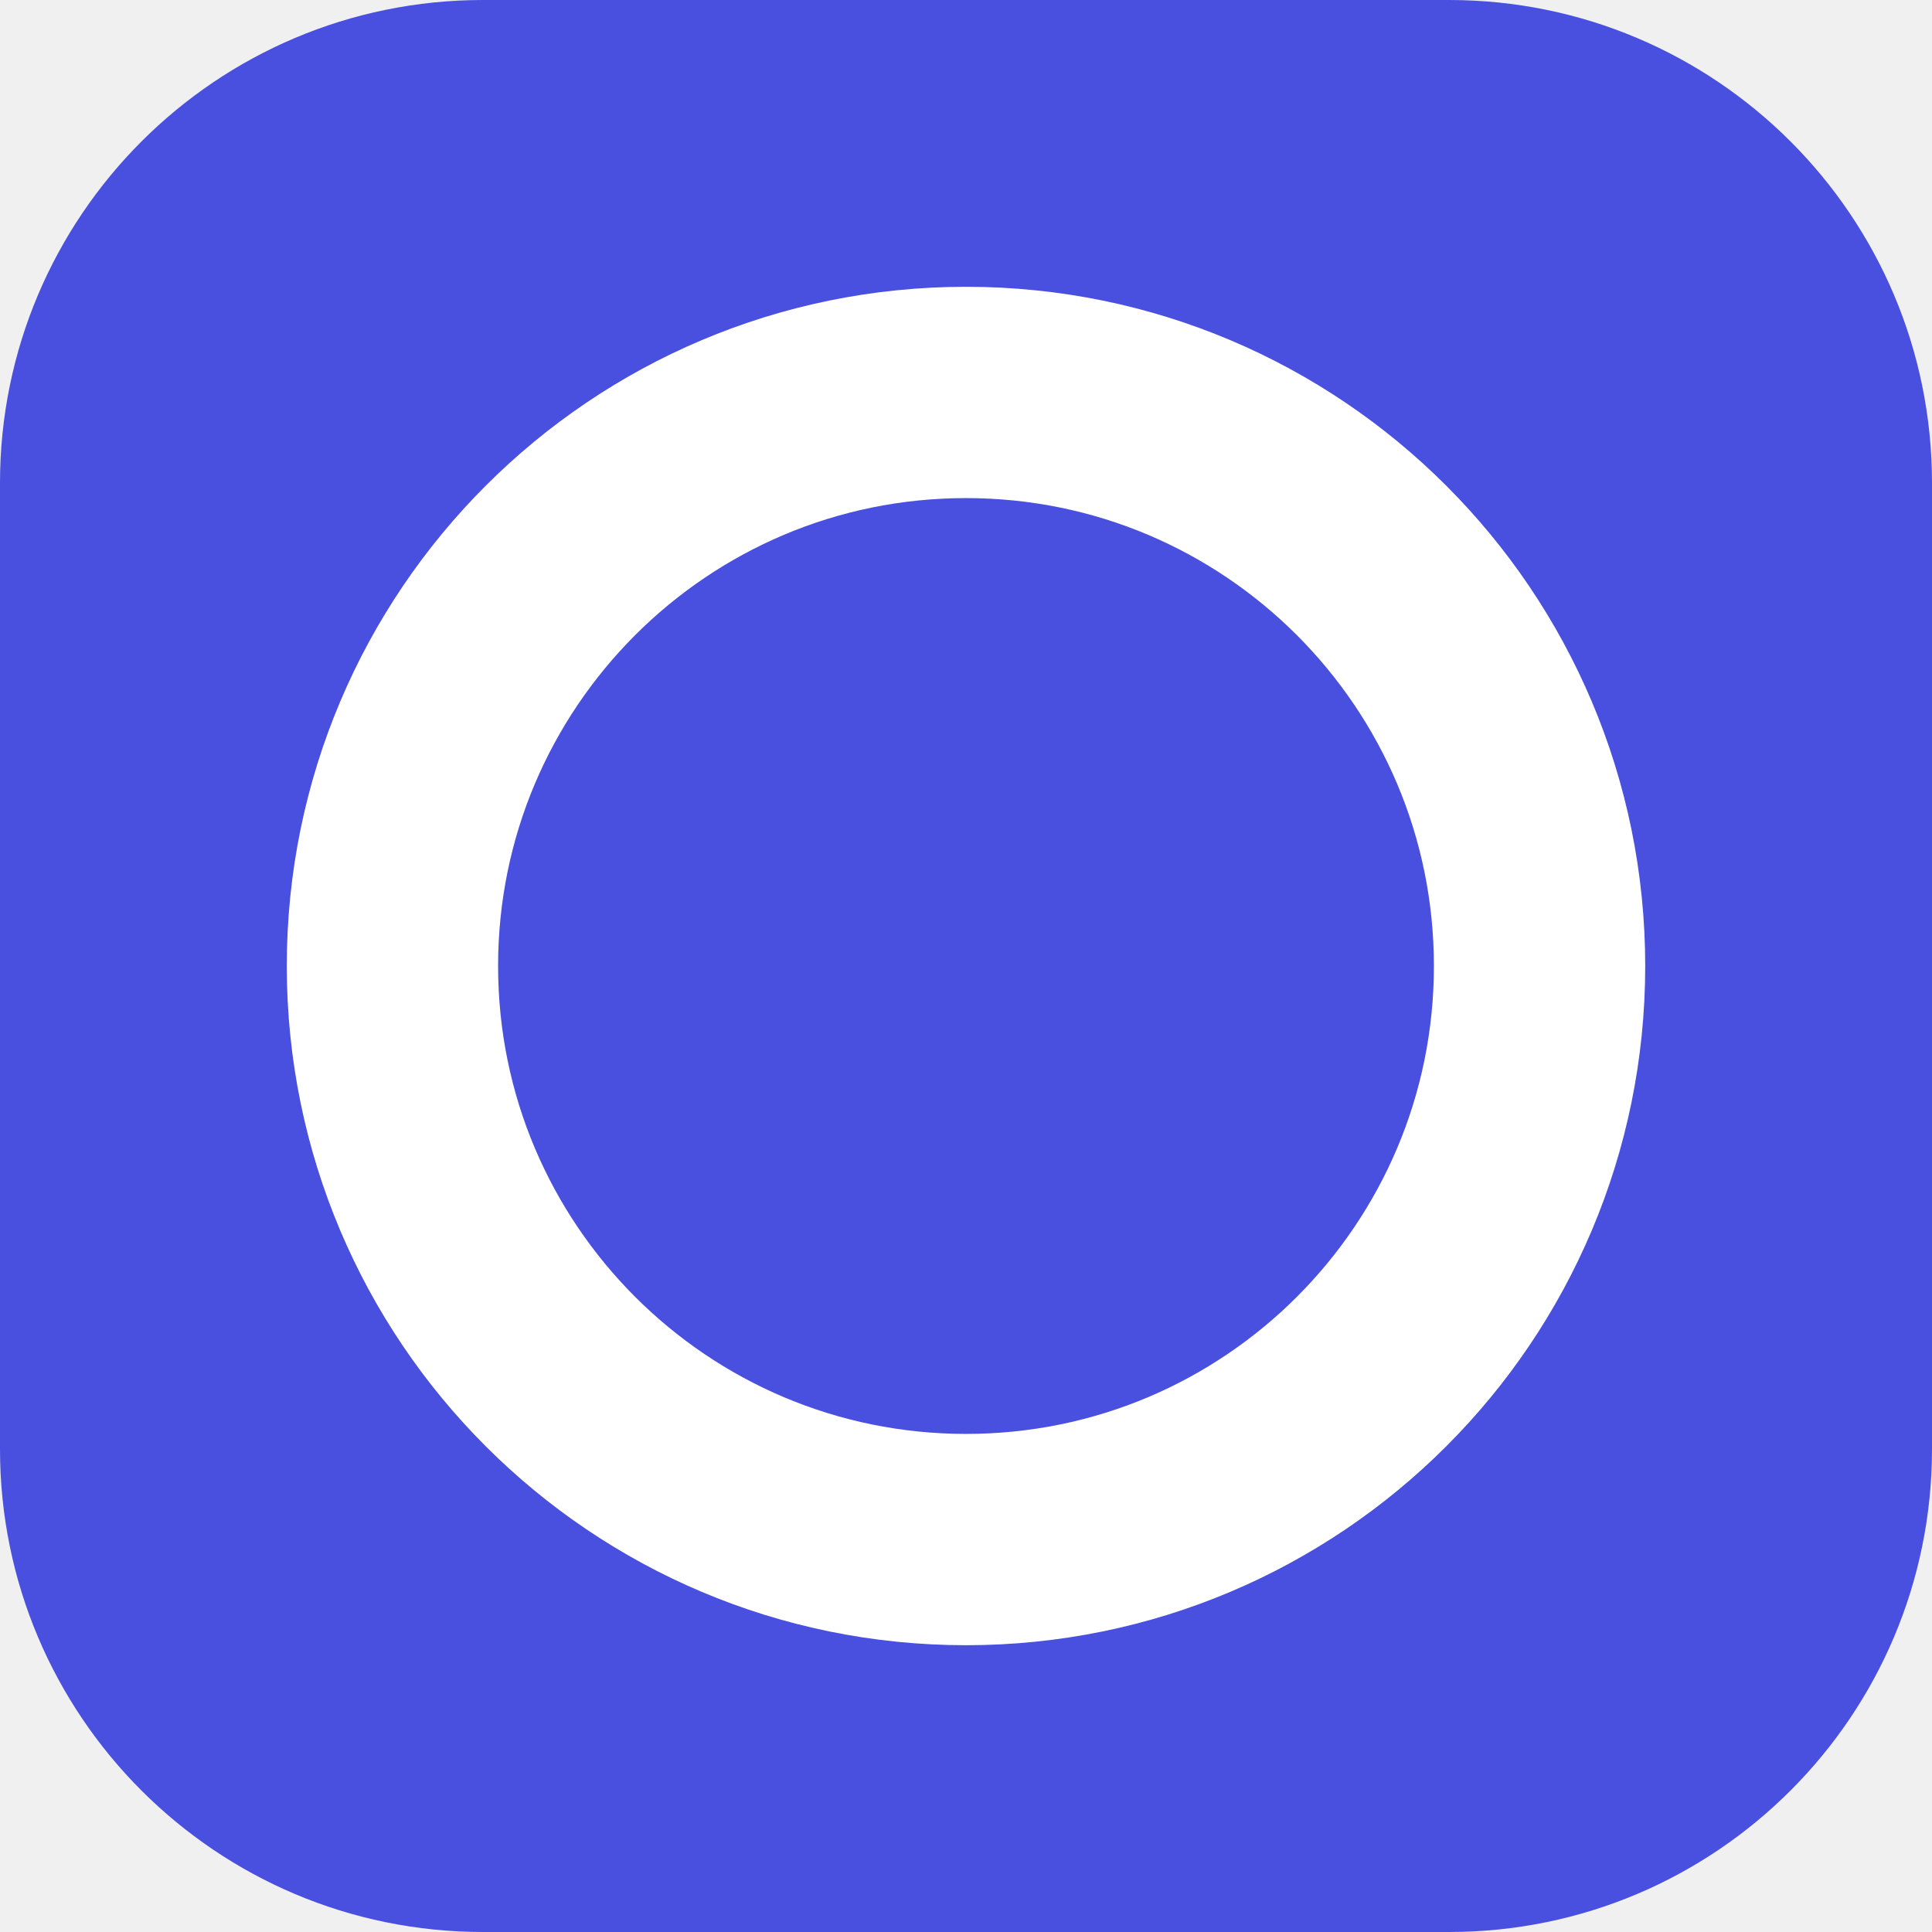
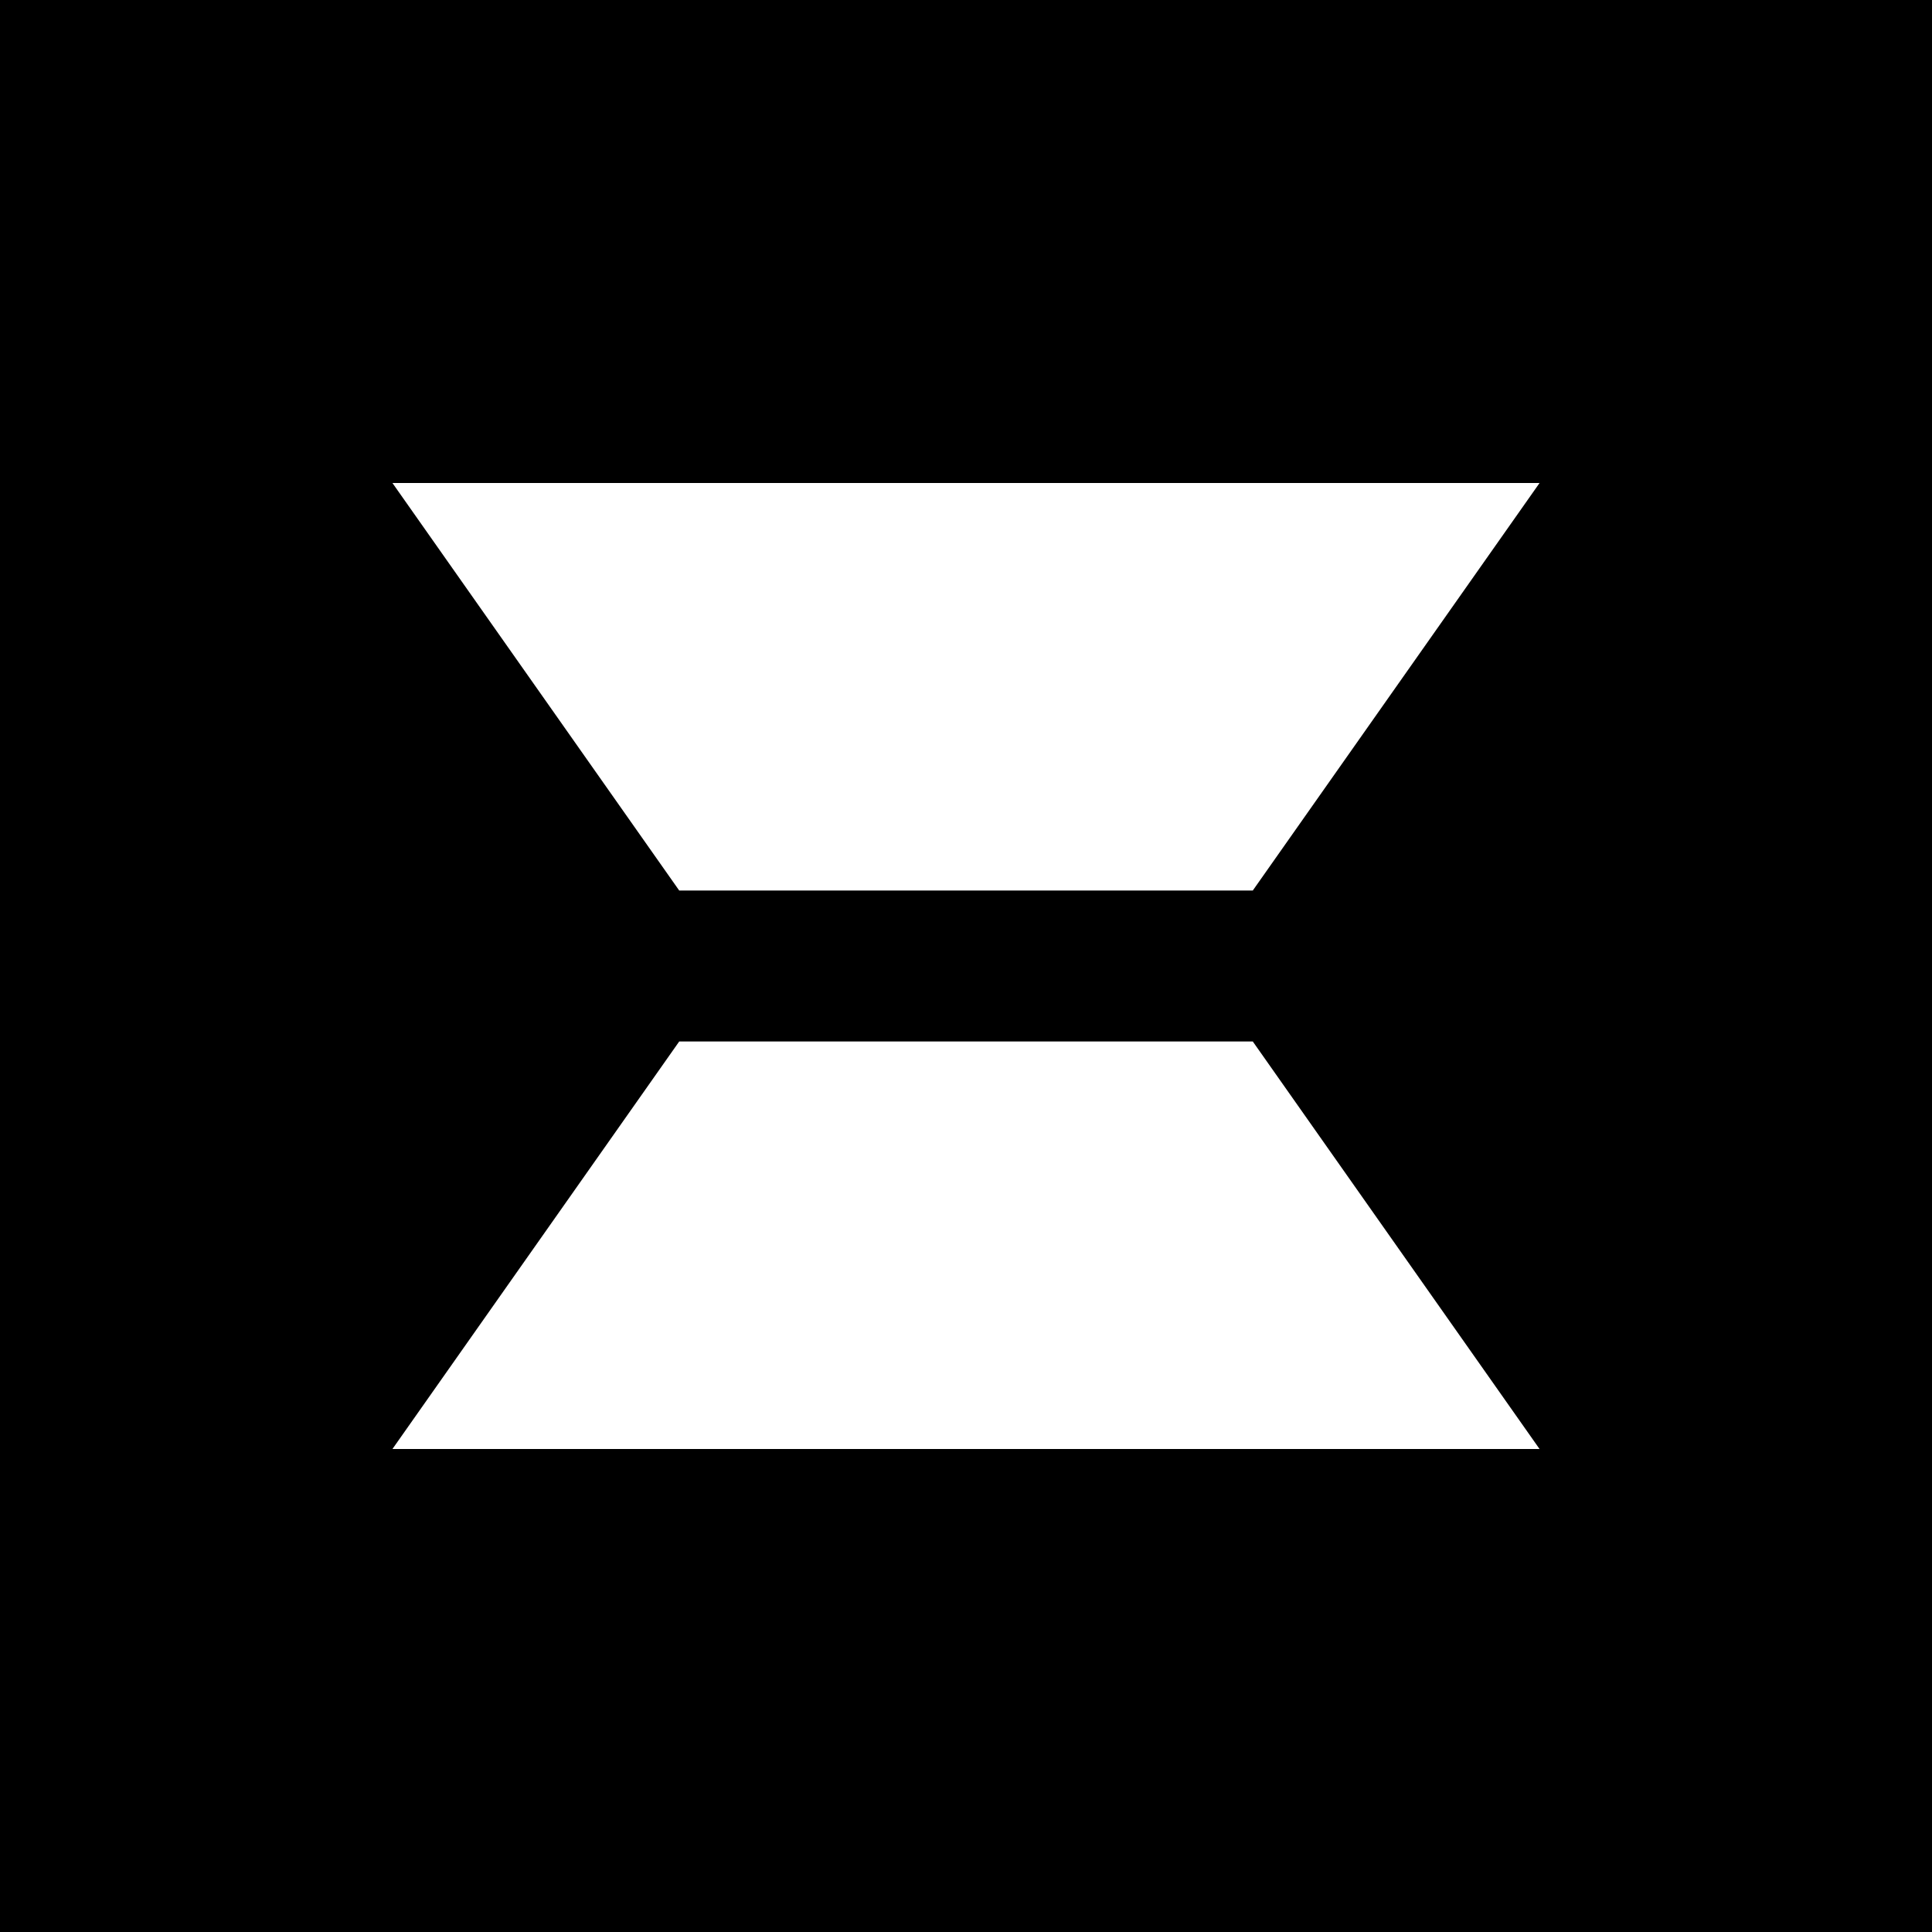
- <svg xmlns="http://www.w3.org/2000/svg" width="32" height="32" viewBox="0 0 32 32" fill="none">
-   <rect width="32" height="32" rx="8" fill="#494fdf" />
-   <circle cx="16" cy="16" r="9.5" stroke="white" stroke-width="3.5" fill="none" />
+ <svg xmlns="http://www.w3.org/2000/svg" width="512" height="512" viewBox="0 0 512 512">
+   <rect width="512" height="512" fill="#000000" />
+   <g transform="translate(256 256) scale(1) translate(-256 -256)">
+     <path d="M104 128 H408 L332 236 H180 Z" fill="#FFFFFF" />
+     <path d="M104 384 H408 L332 276 H180 Z" fill="#FFFFFF" />
+   </g>
</svg>
